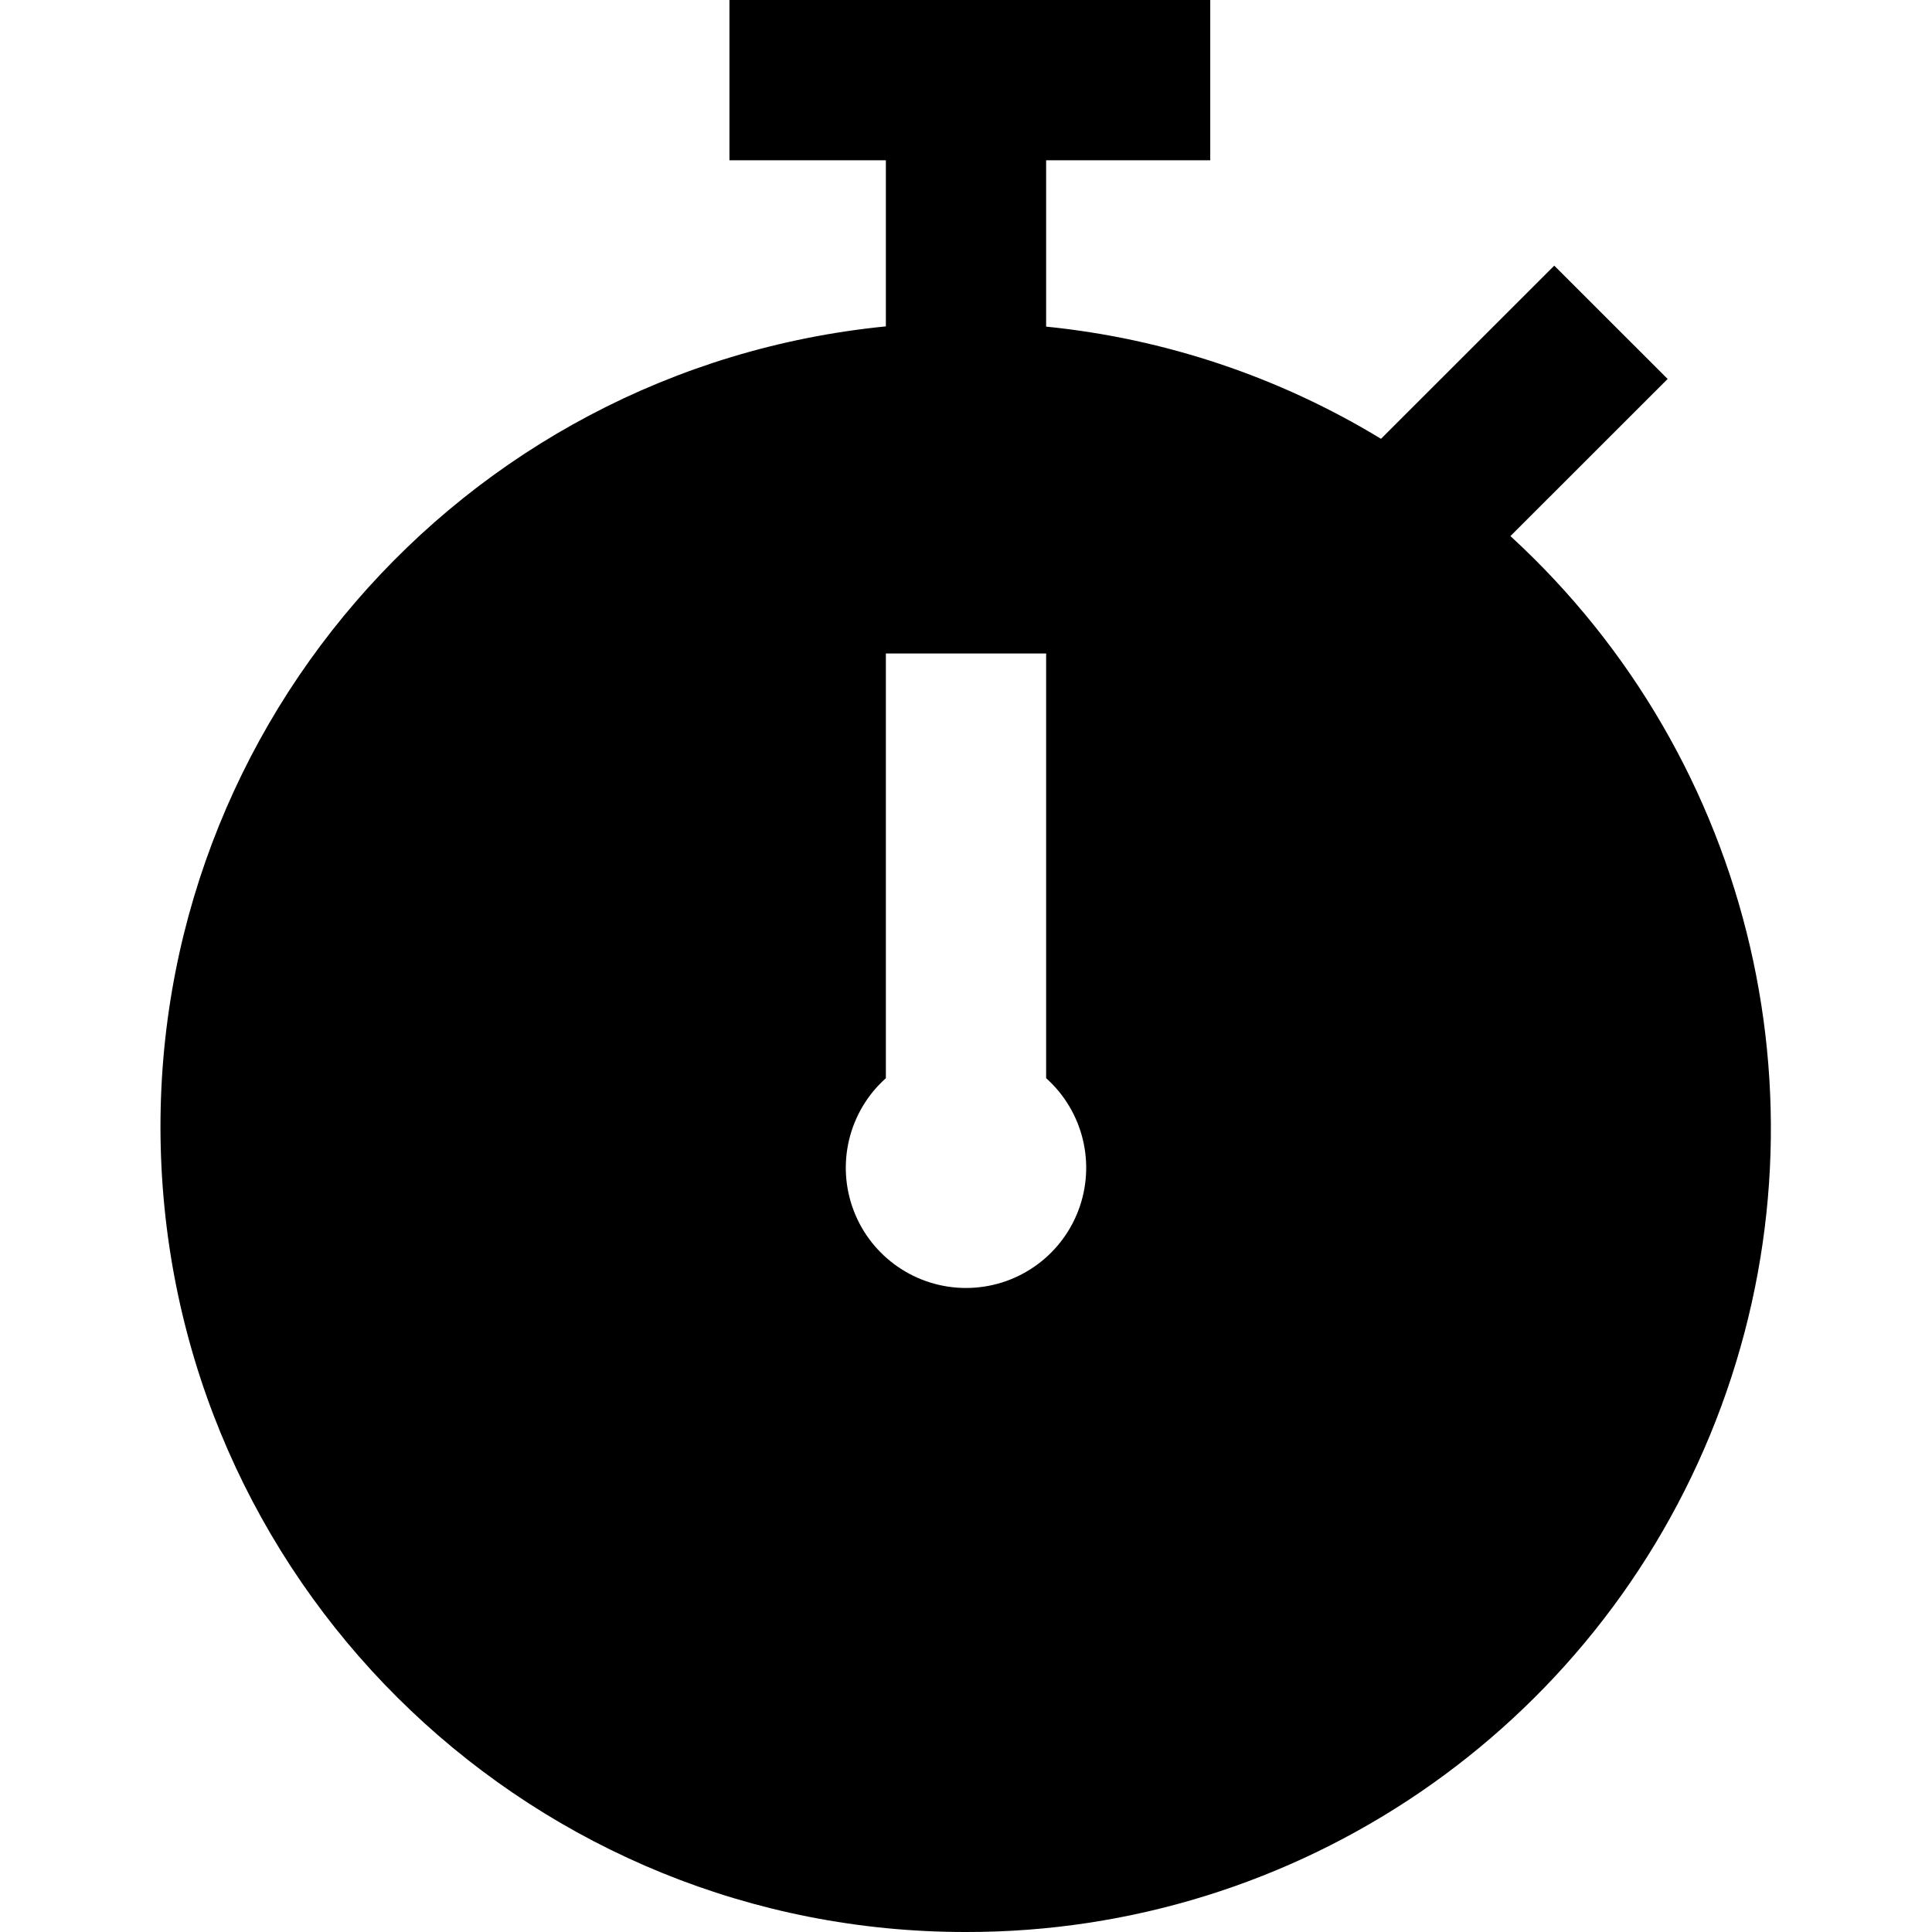
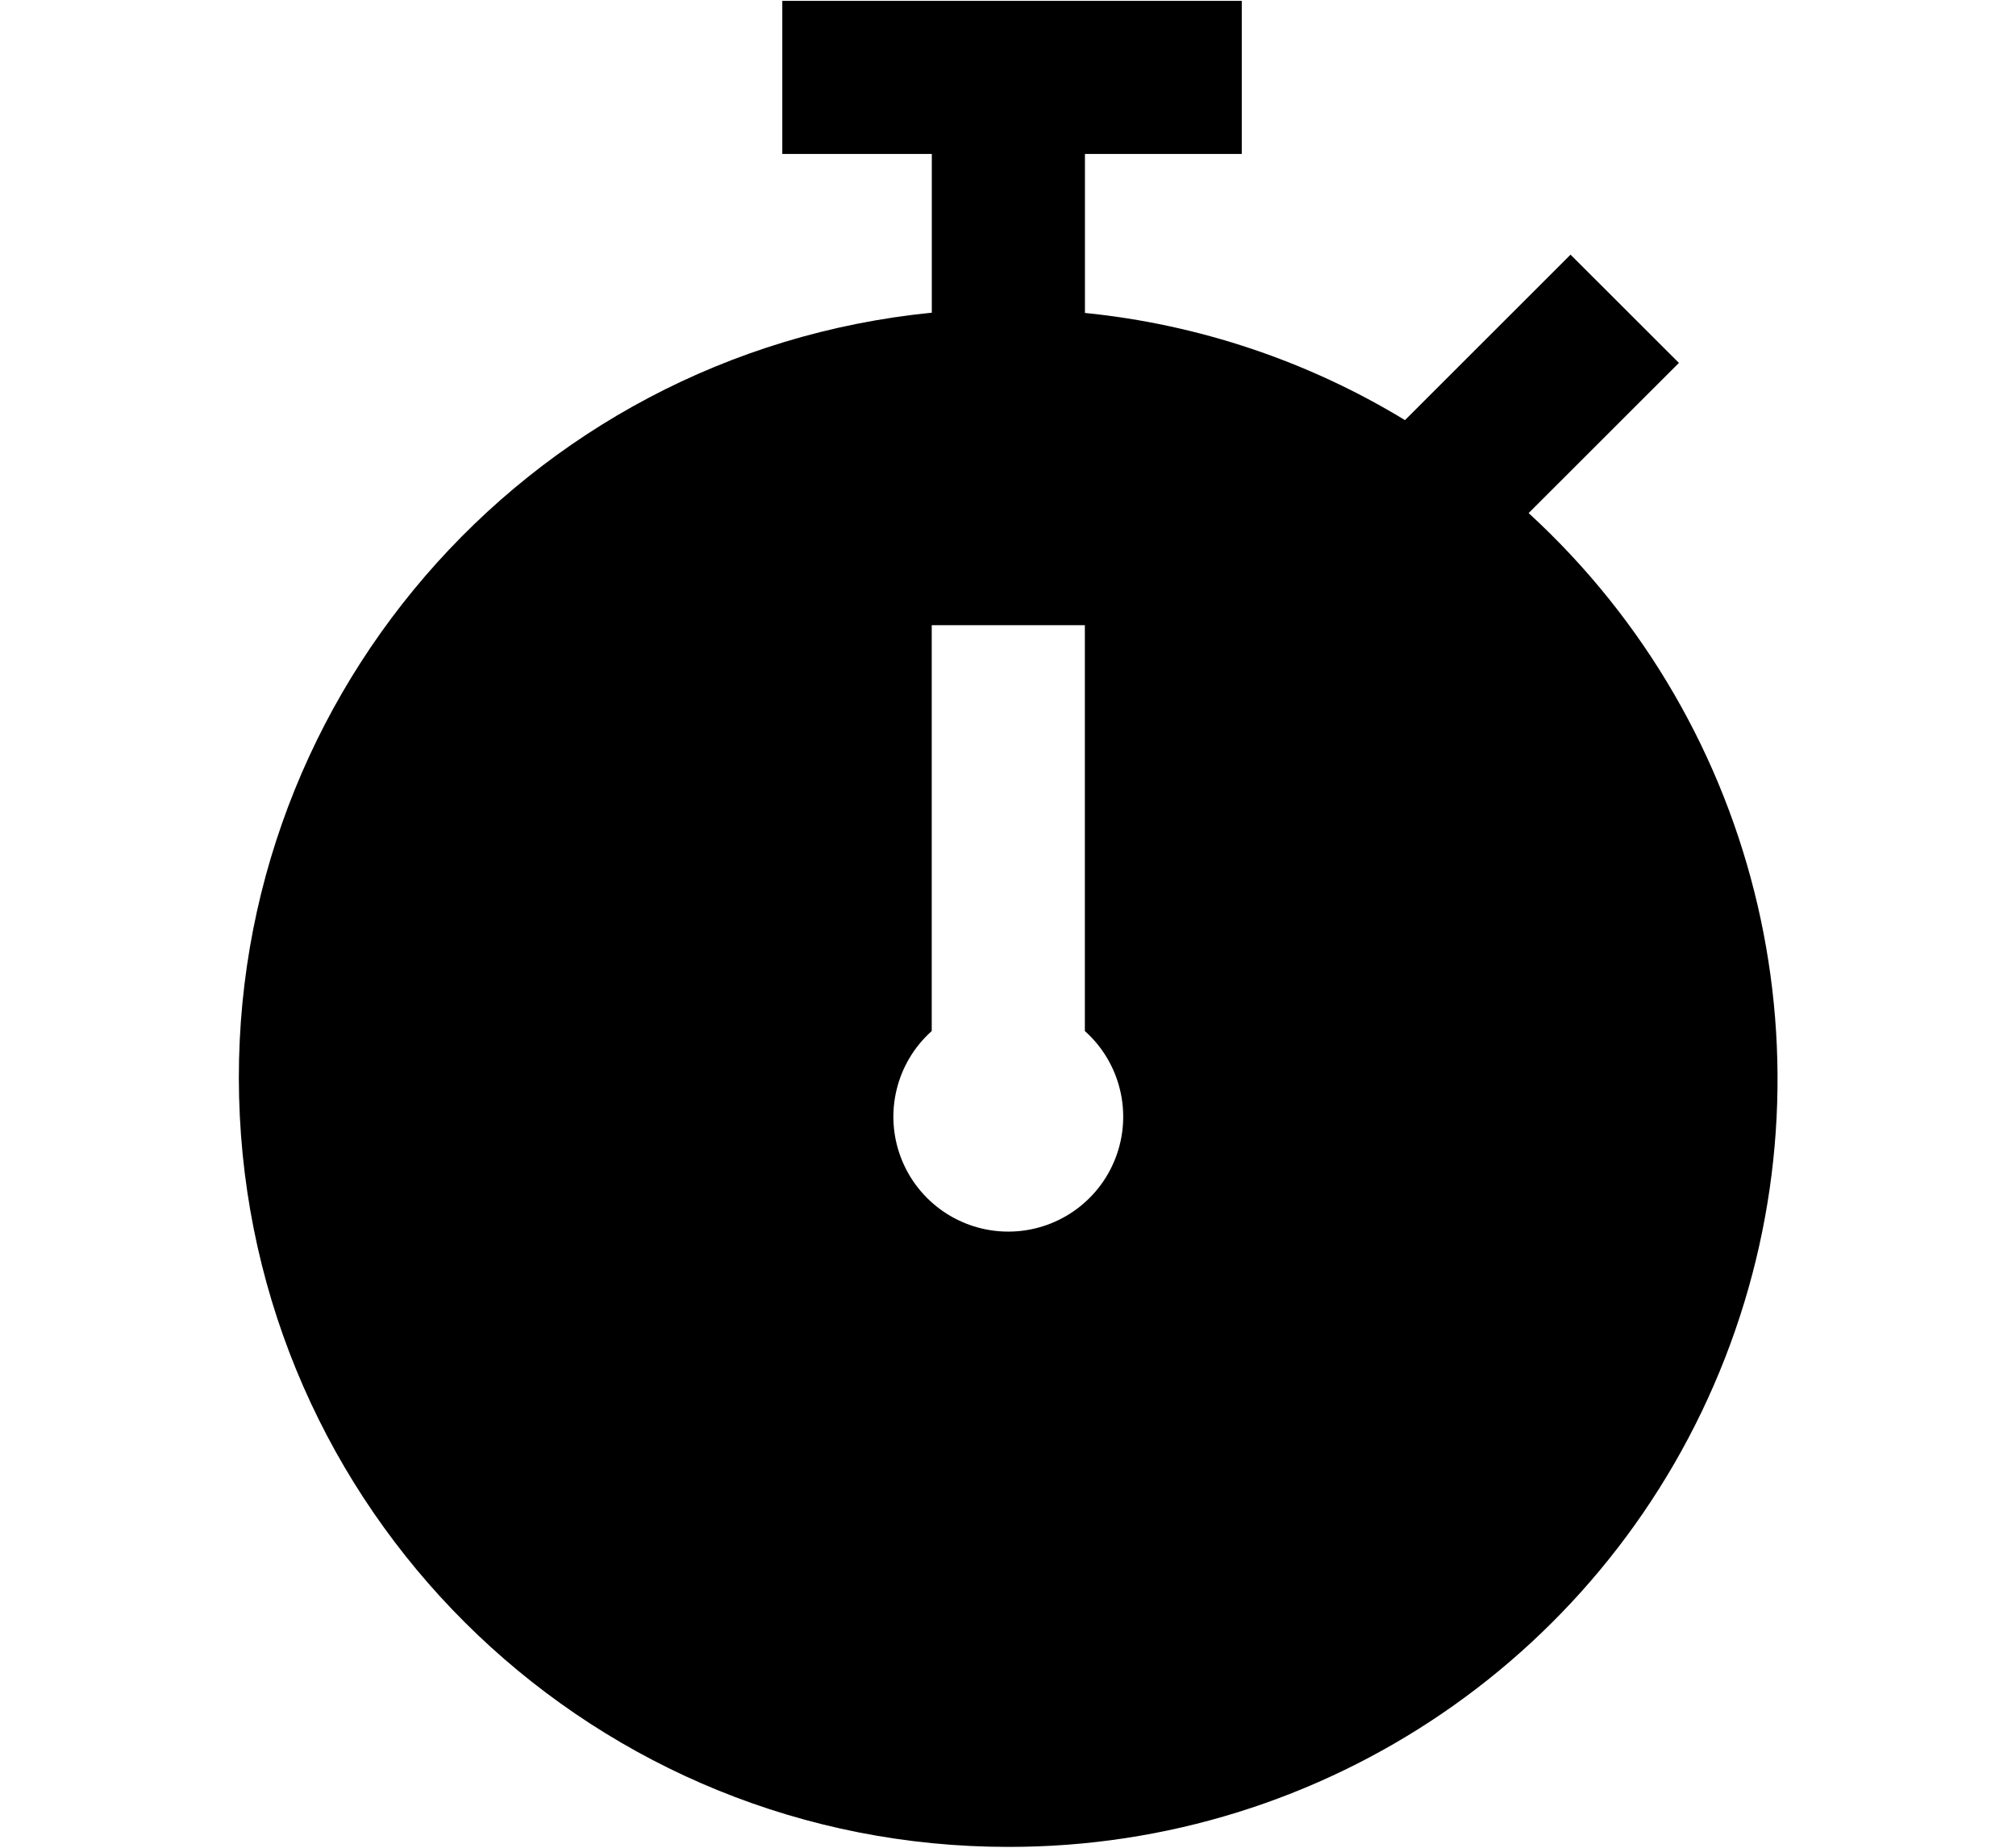
- <svg xmlns="http://www.w3.org/2000/svg" width="20.088" height="20.088" viewBox="0 0 20.088 24.11">
-   <path d="M10.044,24.11A10.029,10.029,0,0,0,16.838,6.69L18.8,4.729,17.385,3.315,15.223,5.476a9.958,9.958,0,0,0-4.179-1.4V2h2.048V0h-6V2H9.044V4.073a10.043,10.043,0,0,0,1,20.037Zm-1-10.655v-5.3h2v5.3a1.5,1.5,0,1,1-2,0Z" />
+ <svg xmlns="http://www.w3.org/2000/svg" width="24" height="22">
+   <g>
+     <path id="svg_1" d="m12.004,21.99a9.143,9.143 0 0 0 6.194,-15.881l1.789,-1.788l-1.29,-1.289l-1.971,1.97a9.078,9.078 0 0 0 -3.81,-1.276l0,-1.893l1.867,0l0,-1.823l-5.47,0l0,1.823l1.78,0l0,1.89a9.156,9.156 0 0 0 0.912,18.267zm-0.912,-9.714l0,-4.832l1.823,0l0,4.832a1.368,1.368 0 1 1 -1.823,0z" />
+   </g>
</svg>
